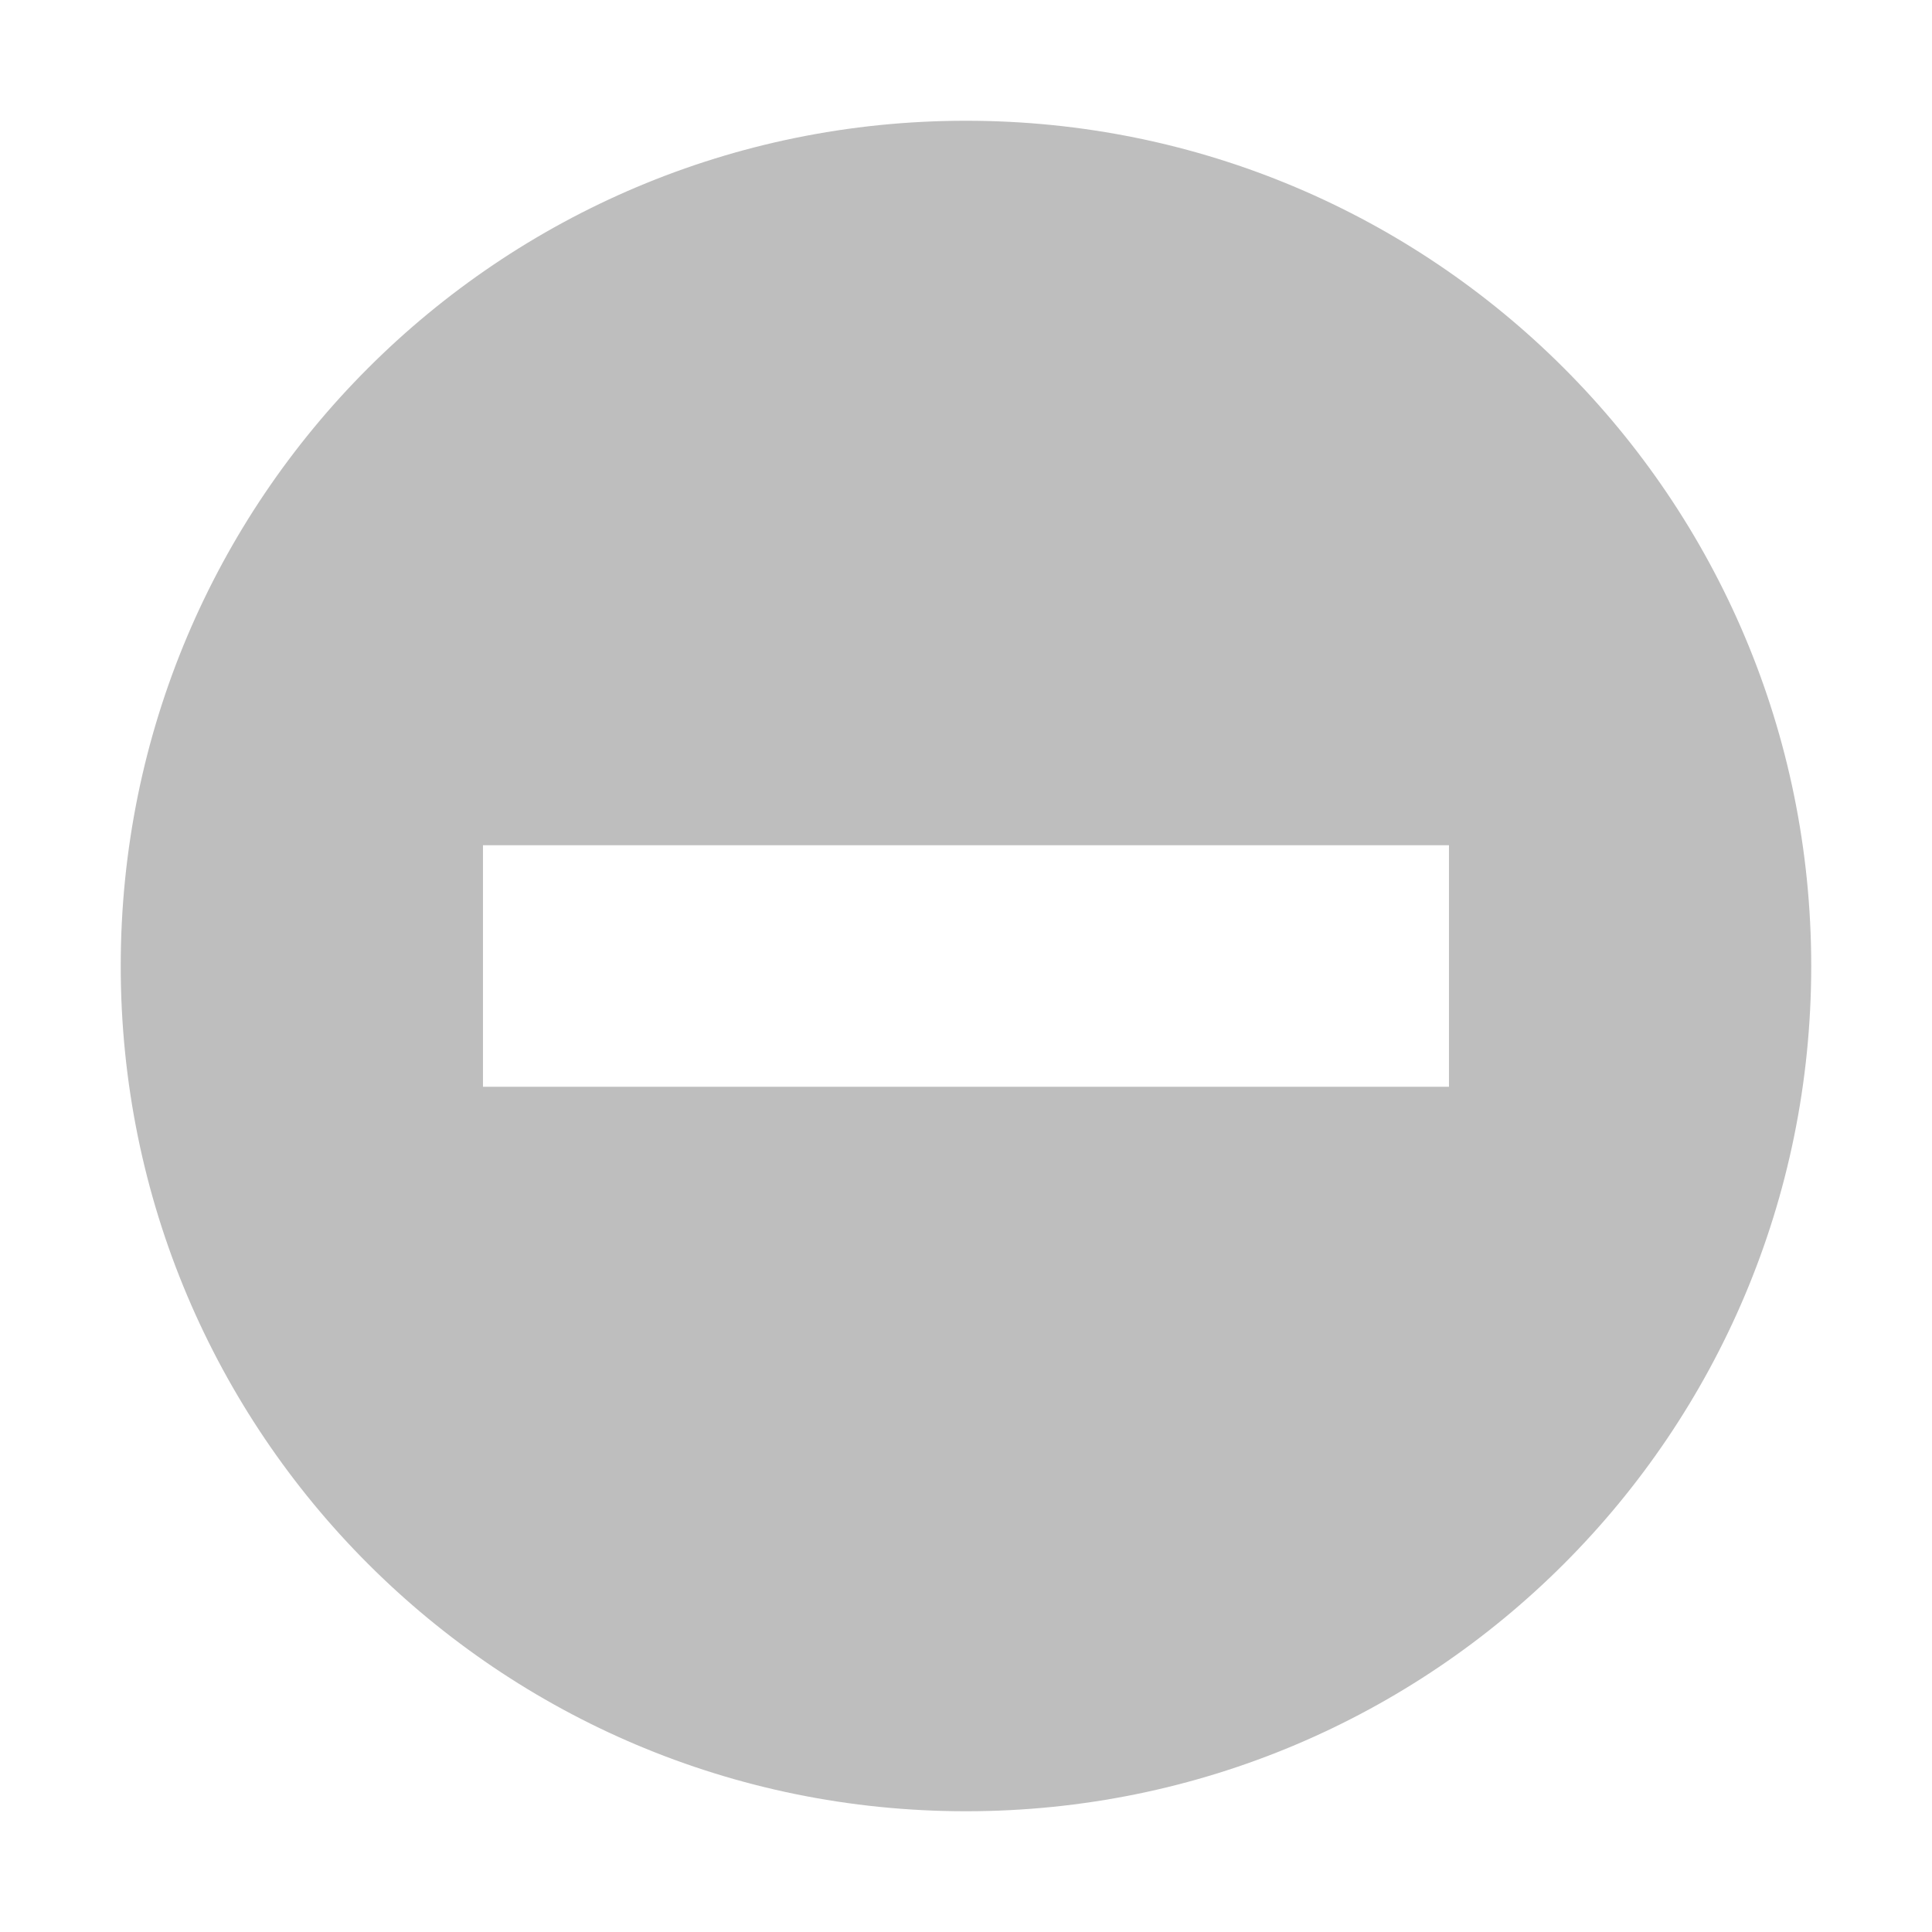
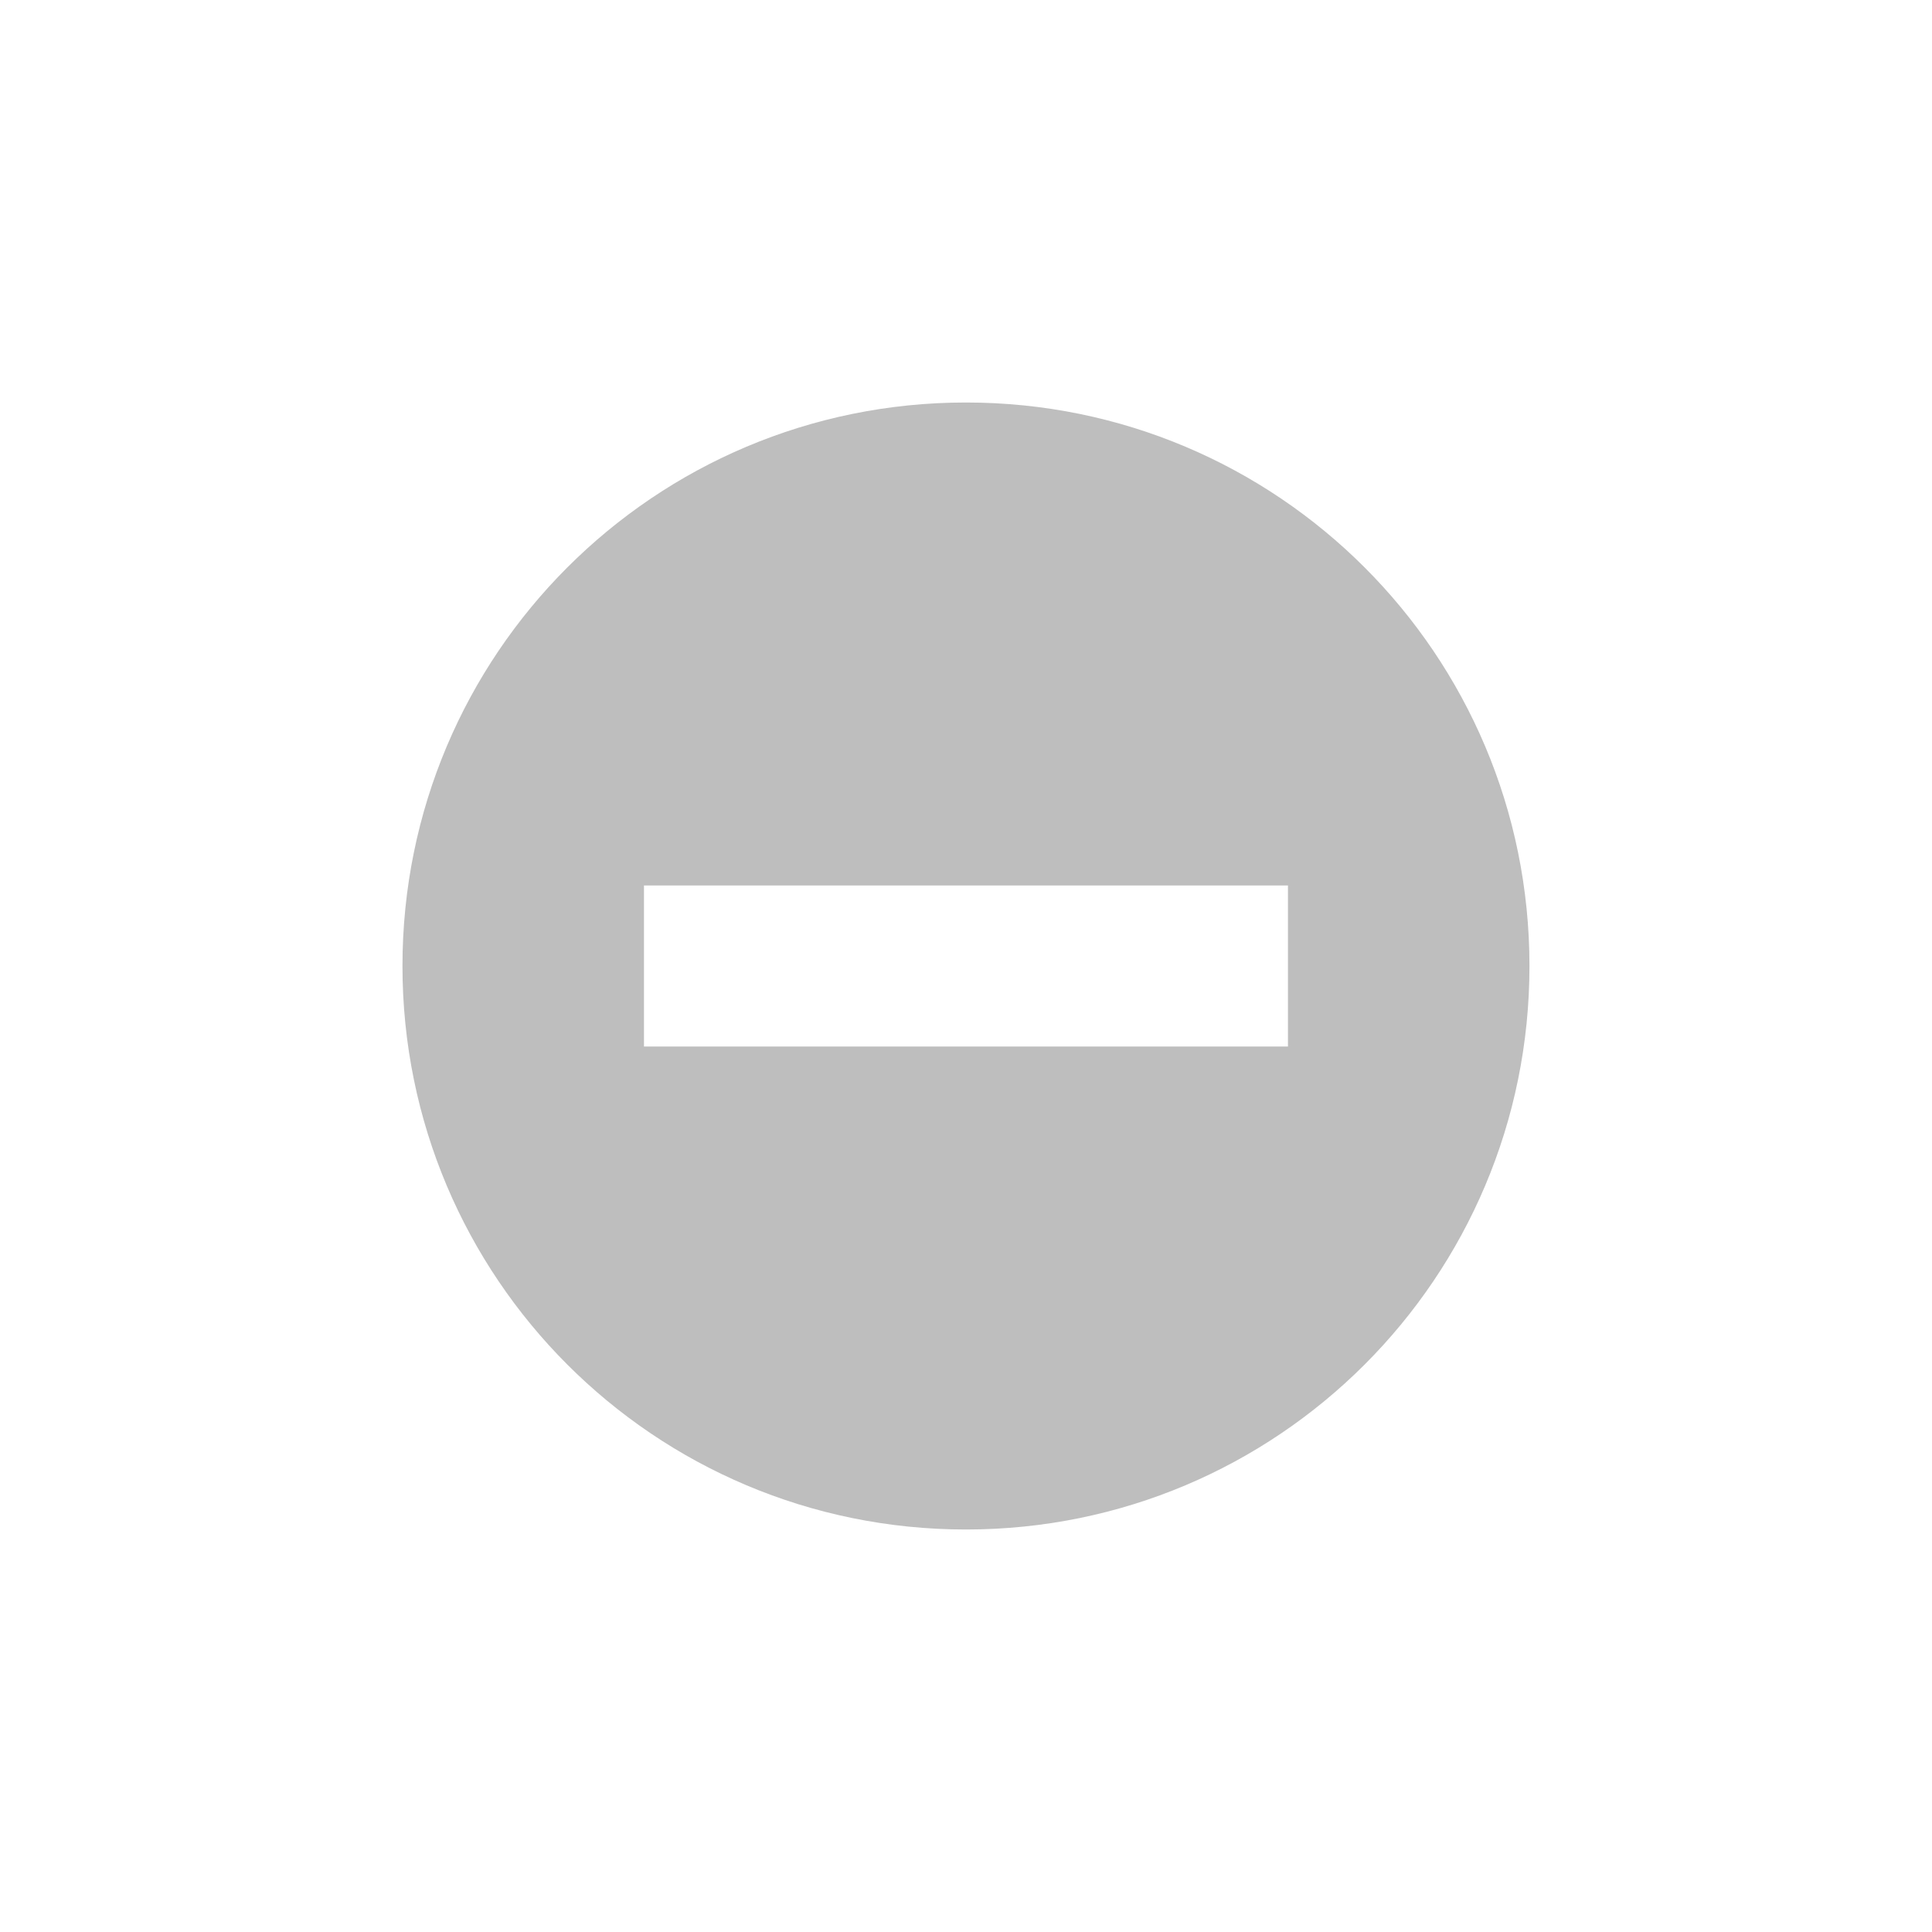
- <svg xmlns="http://www.w3.org/2000/svg" height="16" id="svg7384" version="1.1" width="16">
+ <svg xmlns="http://www.w3.org/2000/svg" height="24" id="svg7384" version="1.1" width="24">
  <defs id="defs7386" />
-   <g id="layer9" style="display:inline" transform="translate(-613.0002,522)">
-     <path d="m 621,-521 c -3.871,0 -7,3.129 -7,7 0,3.871 3.129,7 7,7 3.871,0 7,-3.129 7,-7 0,-3.871 -3.129,-7 -7,-7 z m -4,6 8,0 0,2 -8,0 z" id="path10839-3" style="font-size:medium;font-style:normal;font-variant:normal;font-weight:normal;font-stretch:normal;text-indent:0;text-align:start;text-decoration:none;line-height:normal;letter-spacing:normal;word-spacing:normal;text-transform:none;direction:ltr;block-progression:tb;writing-mode:lr-tb;text-anchor:start;color:#bebebe;fill:#bebebe;fill-opacity:1;fill-rule:nonzero;stroke:none;stroke-width:1.781;marker:none;visibility:visible;display:inline;overflow:visible;enable-background:new;font-family:Andale Mono;-inkscape-font-specification:Andale Mono" />
+   <g id="layer9" style="display:inline" transform="translate(-609.0004,526)">
+     <path d="m 621,-521 c -3.871,0 -7,3.129 -7,7 0,3.871 3.129,7 7,7 3.871,0 7,-3.129 7,-7 0,-3.871 -3.129,-7 -7,-7 z m -4,6 8,0 0,2 -8,0 z" id="path10839-3" style="color:#bebebe;font-style:normal;font-variant:normal;font-weight:normal;font-stretch:normal;font-size:medium;line-height:normal;font-family:'Andale Mono';-inkscape-font-specification:'Andale Mono';text-indent:0;text-align:start;text-decoration:none;text-decoration-line:none;letter-spacing:normal;word-spacing:normal;text-transform:none;direction:ltr;block-progression:tb;writing-mode:lr-tb;text-anchor:start;display:inline;overflow:visible;visibility:visible;fill:#bebebe;fill-opacity:1;fill-rule:nonzero;stroke:none;stroke-width:1.781;marker:none;enable-background:new" />
  </g>
-   <g id="layer10" style="display:inline" transform="translate(-613.0002,522)" />
-   <g id="layer11" transform="translate(-613.0002,522)" />
-   <g id="layer13" style="display:inline" transform="translate(-613.0002,522)" />
-   <g id="layer14" transform="translate(-613.0002,522)" />
-   <g id="layer15" style="display:inline" transform="translate(-613.0002,522)" />
-   <g id="g71291" style="display:inline" transform="translate(-613.0002,522)" />
-   <g id="g4953" style="display:inline" transform="translate(-613.0002,522)" />
-   <g id="layer12" style="display:inline" transform="translate(-613.0002,522)" />
+   <g id="layer10" style="display:inline" transform="translate(-608.6612,525.8644)" />
+   <g id="layer11" transform="translate(-608.6612,525.8644)" />
+   <g id="layer13" style="display:inline" transform="translate(-608.6612,525.8644)" />
+   <g id="layer14" transform="translate(-608.6612,525.8644)" />
+   <g id="layer15" style="display:inline" transform="translate(-608.6612,525.8644)" />
+   <g id="g71291" style="display:inline" transform="translate(-608.6612,525.8644)" />
+   <g id="g4953" style="display:inline" transform="translate(-608.6612,525.8644)" />
+   <g id="layer12" style="display:inline" transform="translate(-608.6612,525.8644)" />
</svg>
